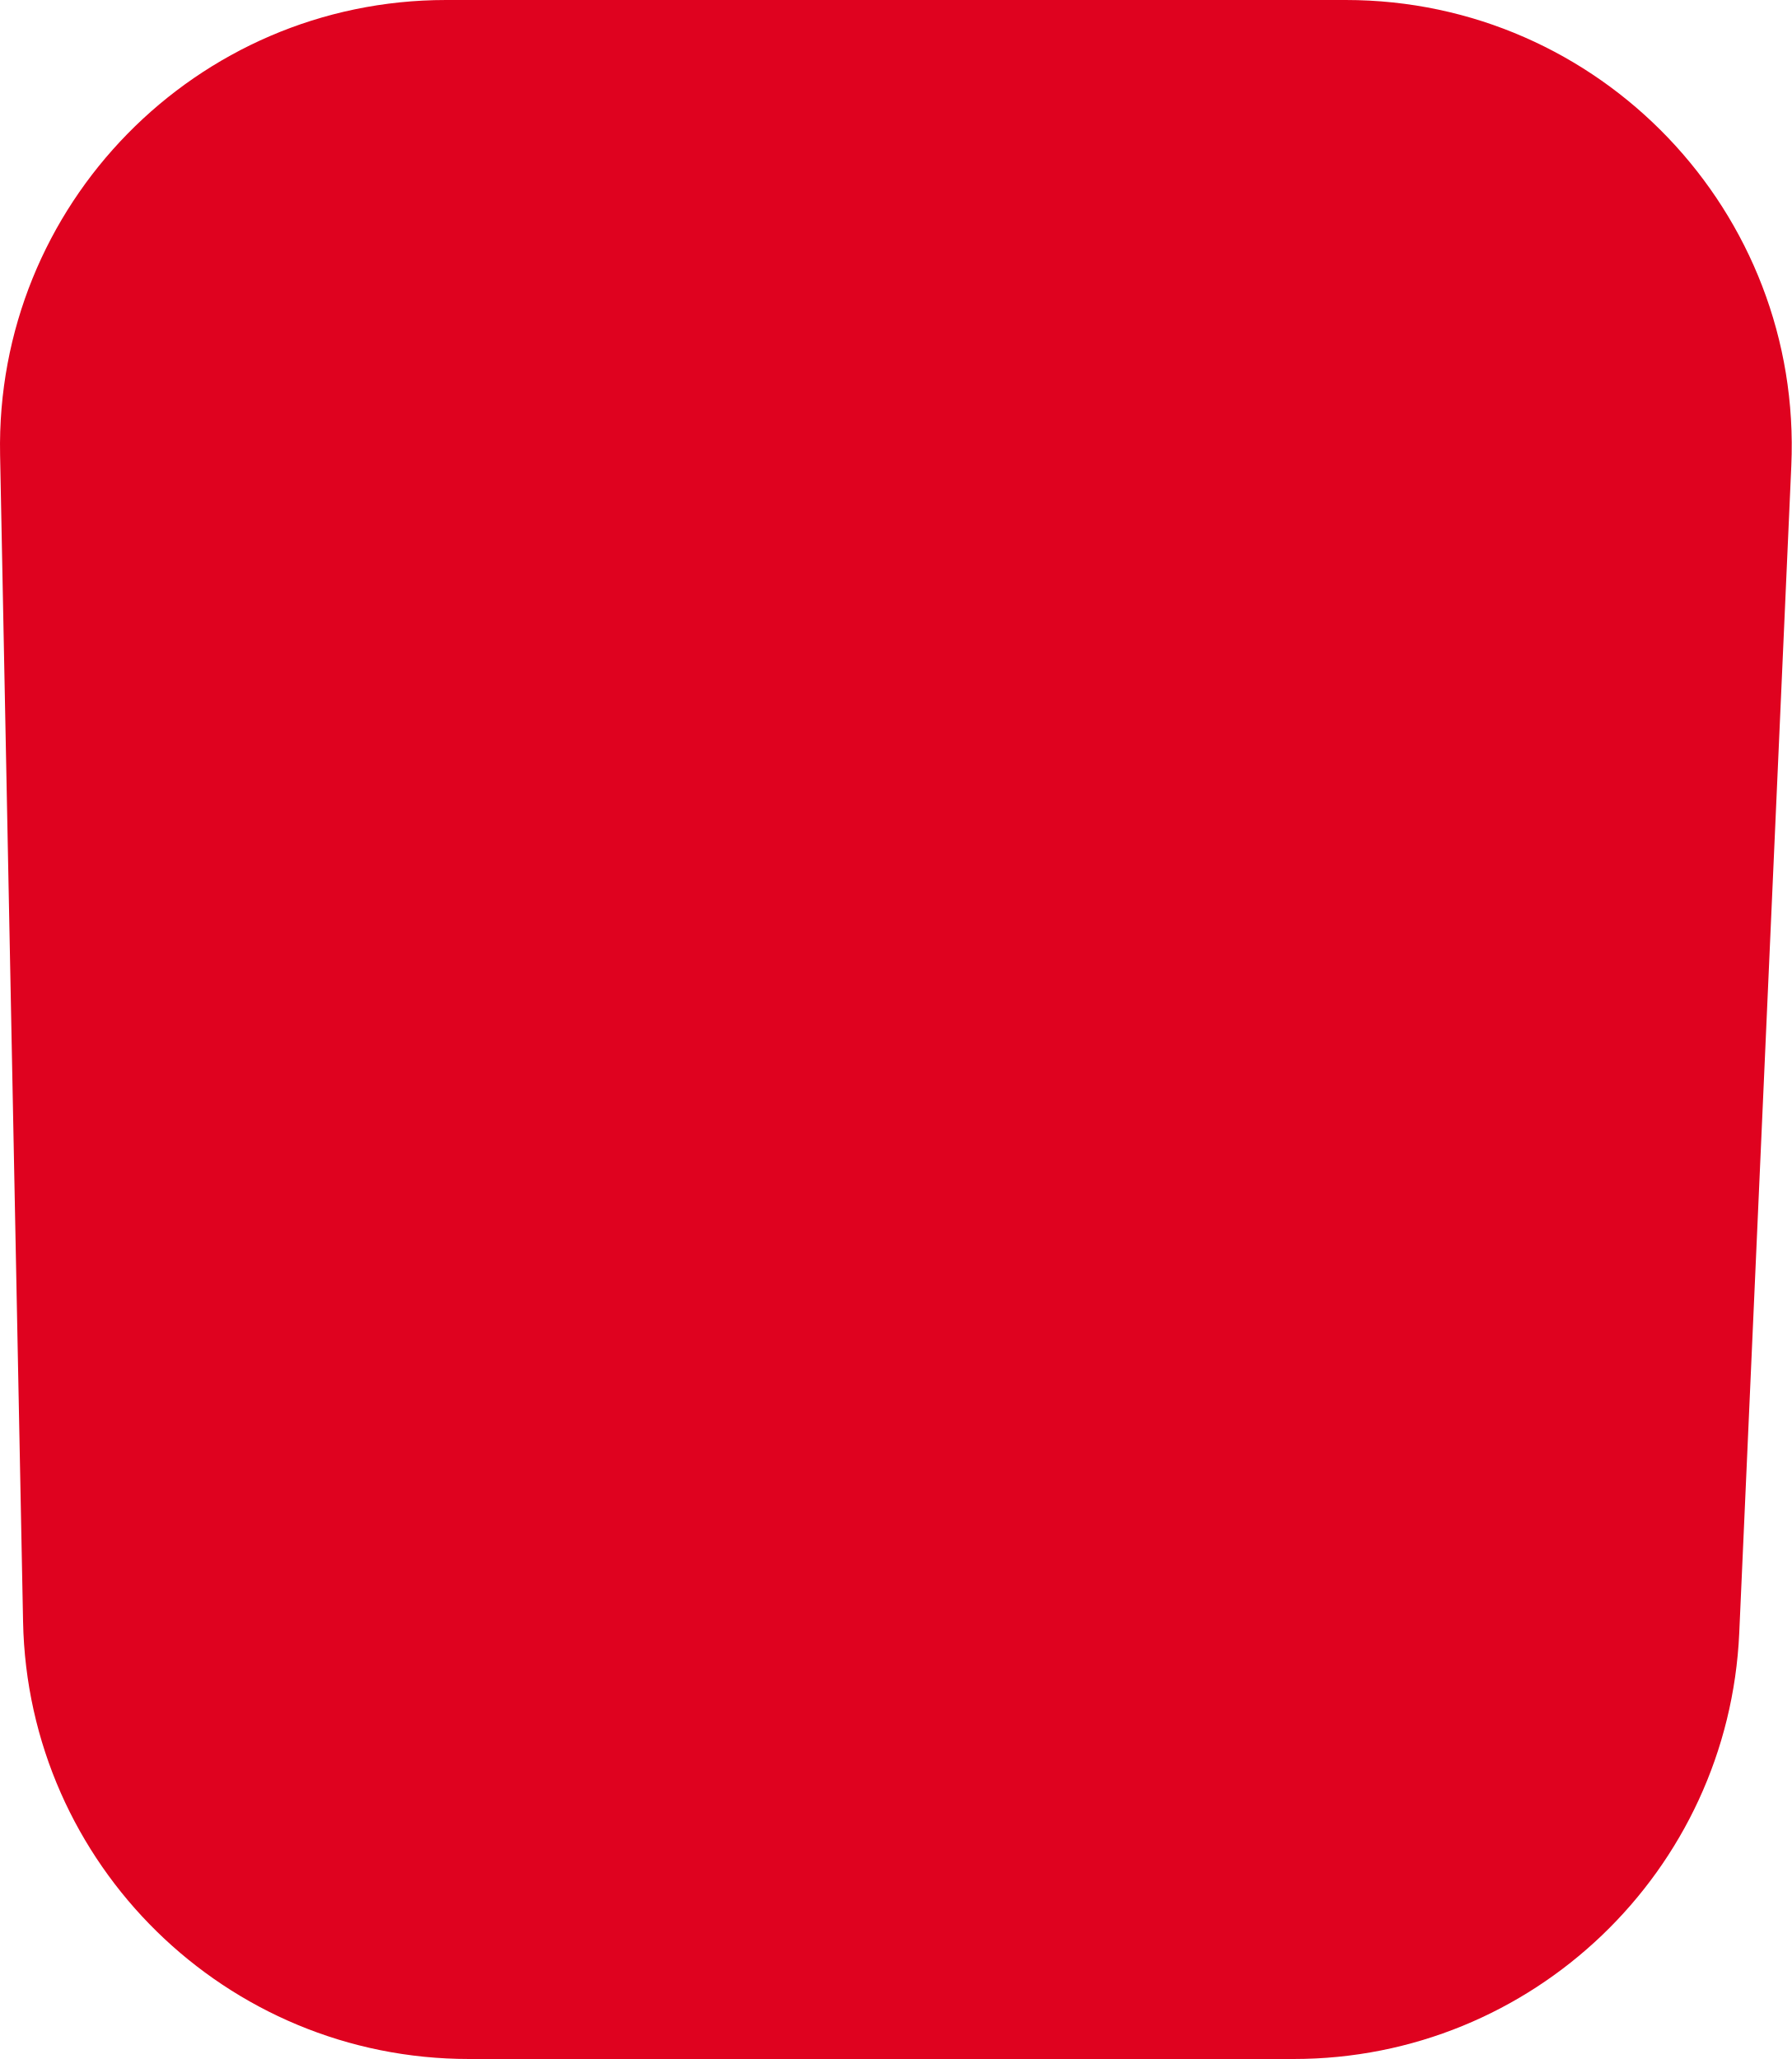
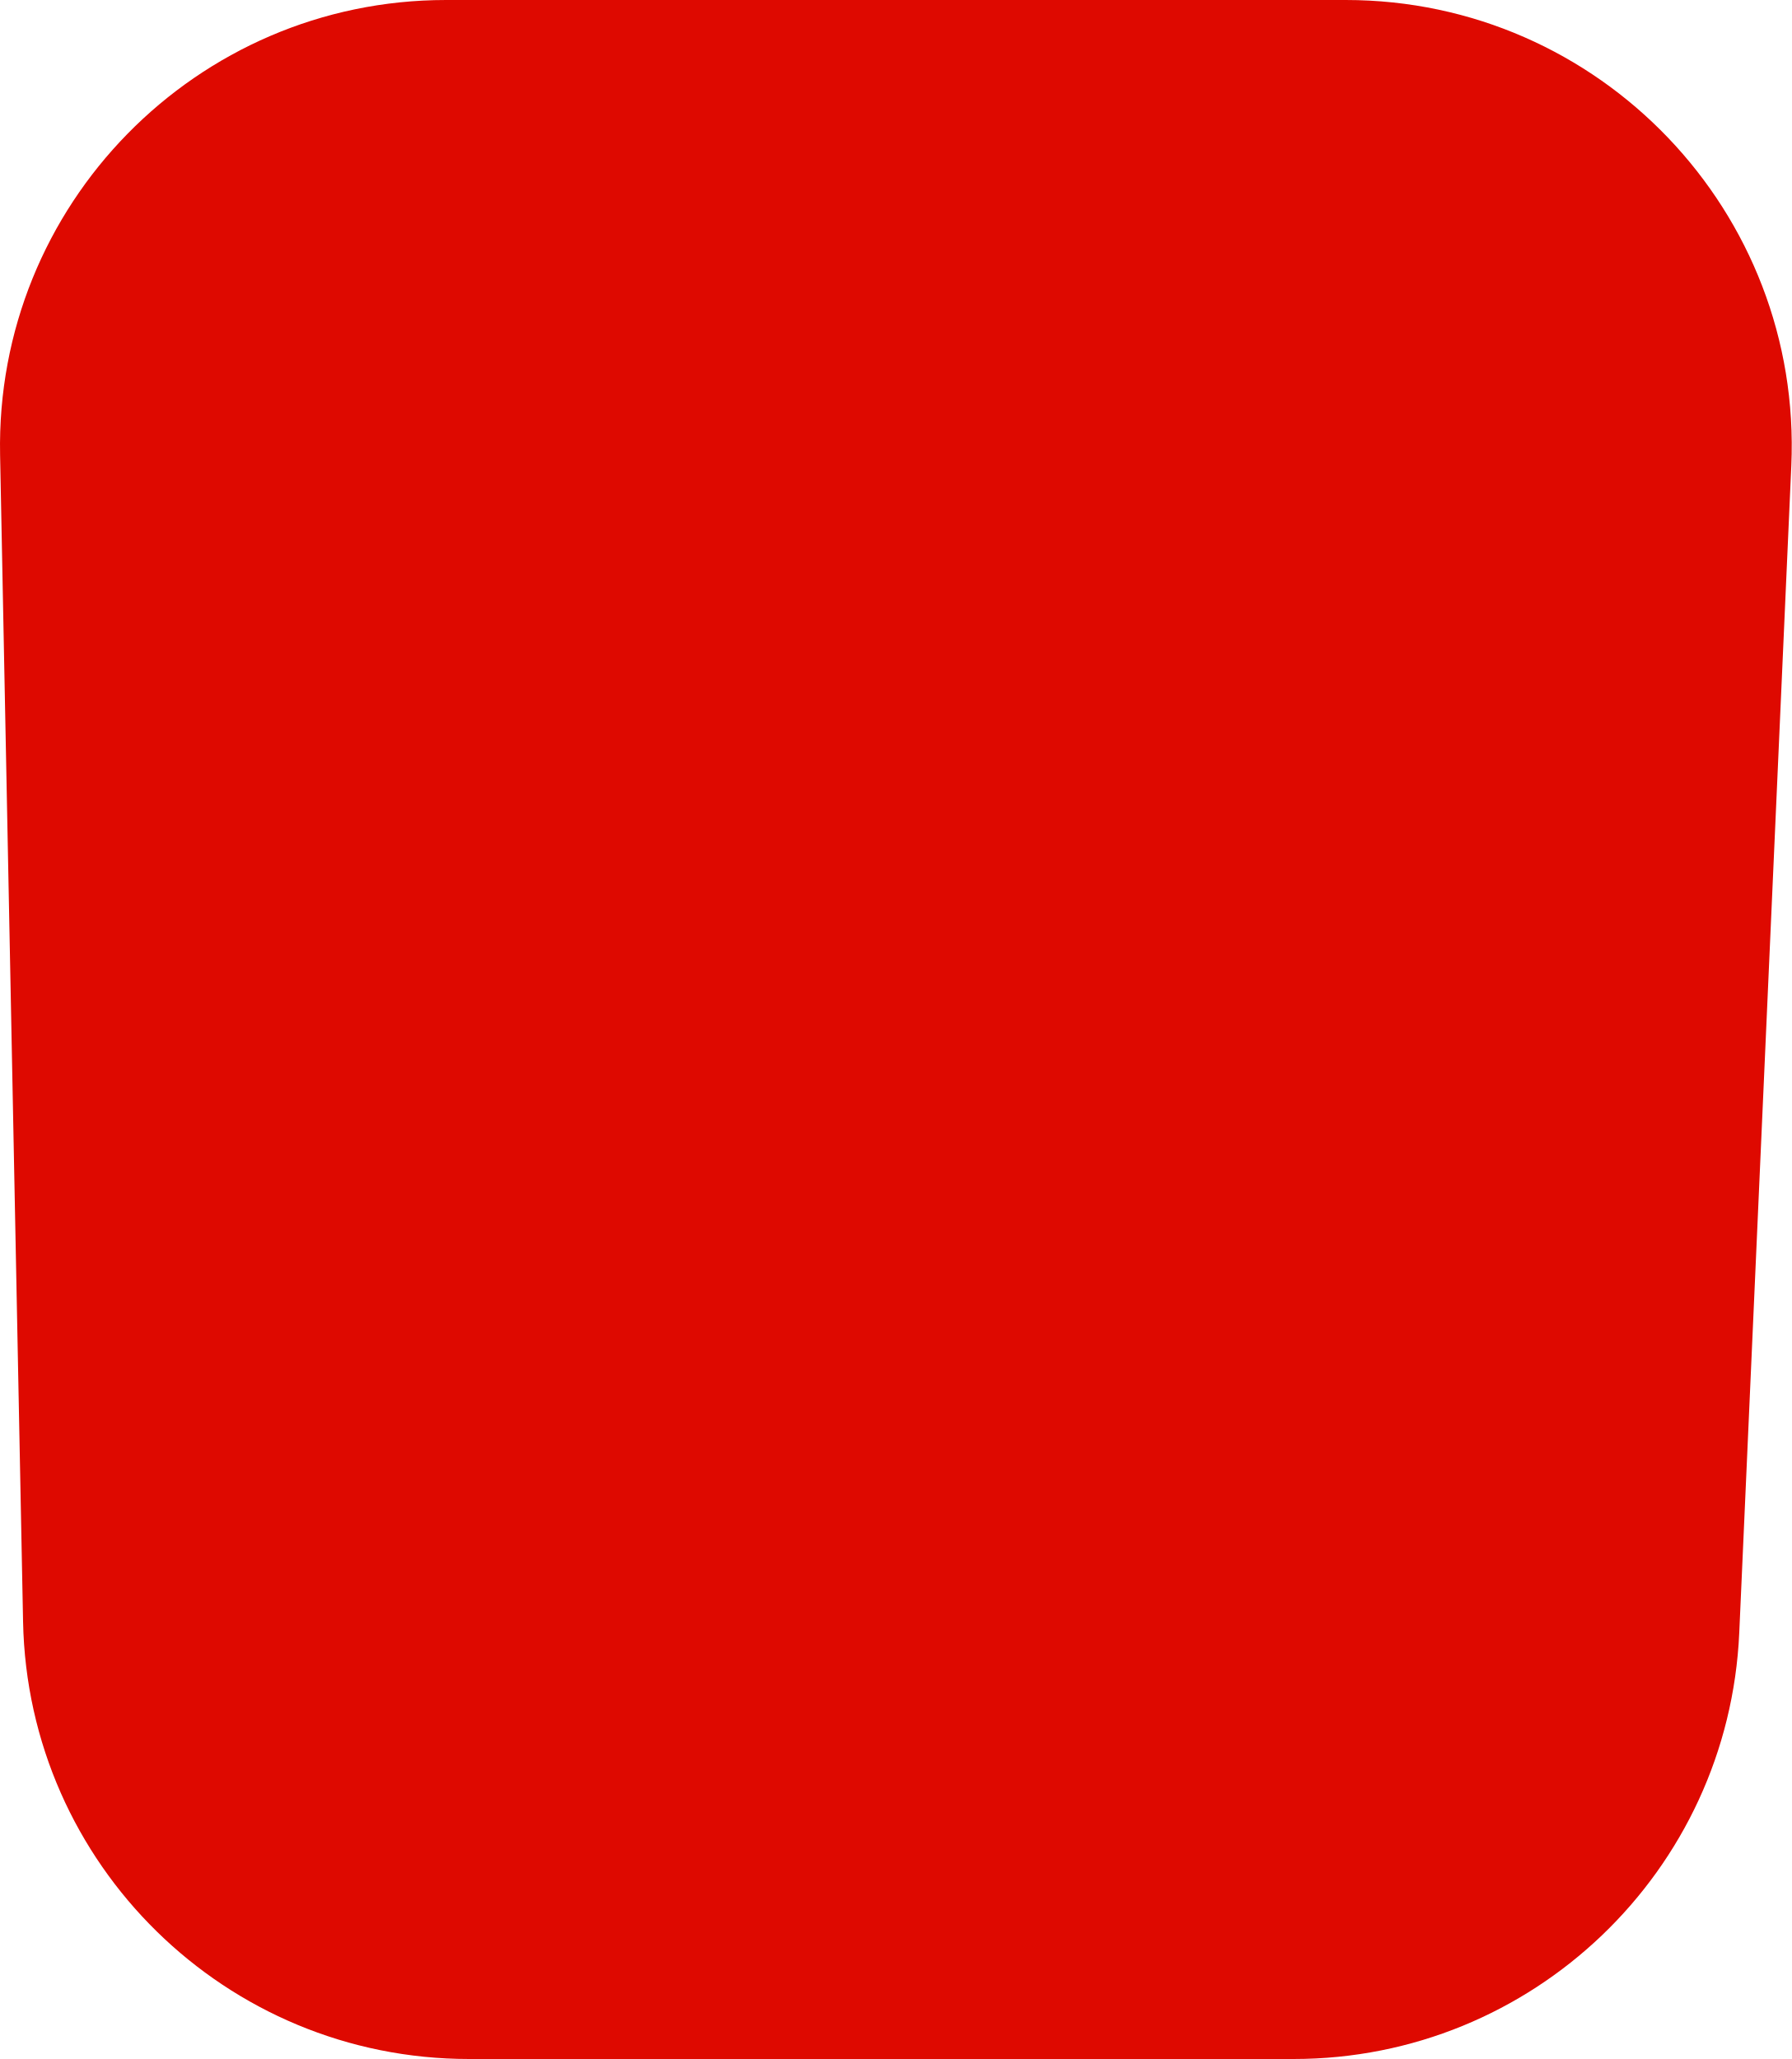
<svg xmlns="http://www.w3.org/2000/svg" preserveAspectRatio="none" overflow="visible" style="display: block;" width="220.949" height="253.883" viewBox="0 0 220.949 253.883" fill="none">
-   <path id="header_bg" d="M0.011 56.083C-0.596 25.29 24.201 0 55 0H165.948C197.286 0 222.29 26.145 220.894 57.451L214.475 201.334C213.164 230.728 188.952 253.883 159.529 253.883H57.835C27.881 253.883 3.435 229.914 2.845 199.966L0.011 56.083Z" fill="#DF021F" />
+   <path id="header_bg" d="M0.011 56.083C-0.596 25.29 24.201 0 55 0H165.948C197.286 0 222.29 26.145 220.894 57.451L214.475 201.334C213.164 230.728 188.952 253.883 159.529 253.883H57.835C27.881 253.883 3.435 229.914 2.845 199.966L0.011 56.083Z" fill="#DE0900" />
</svg>
